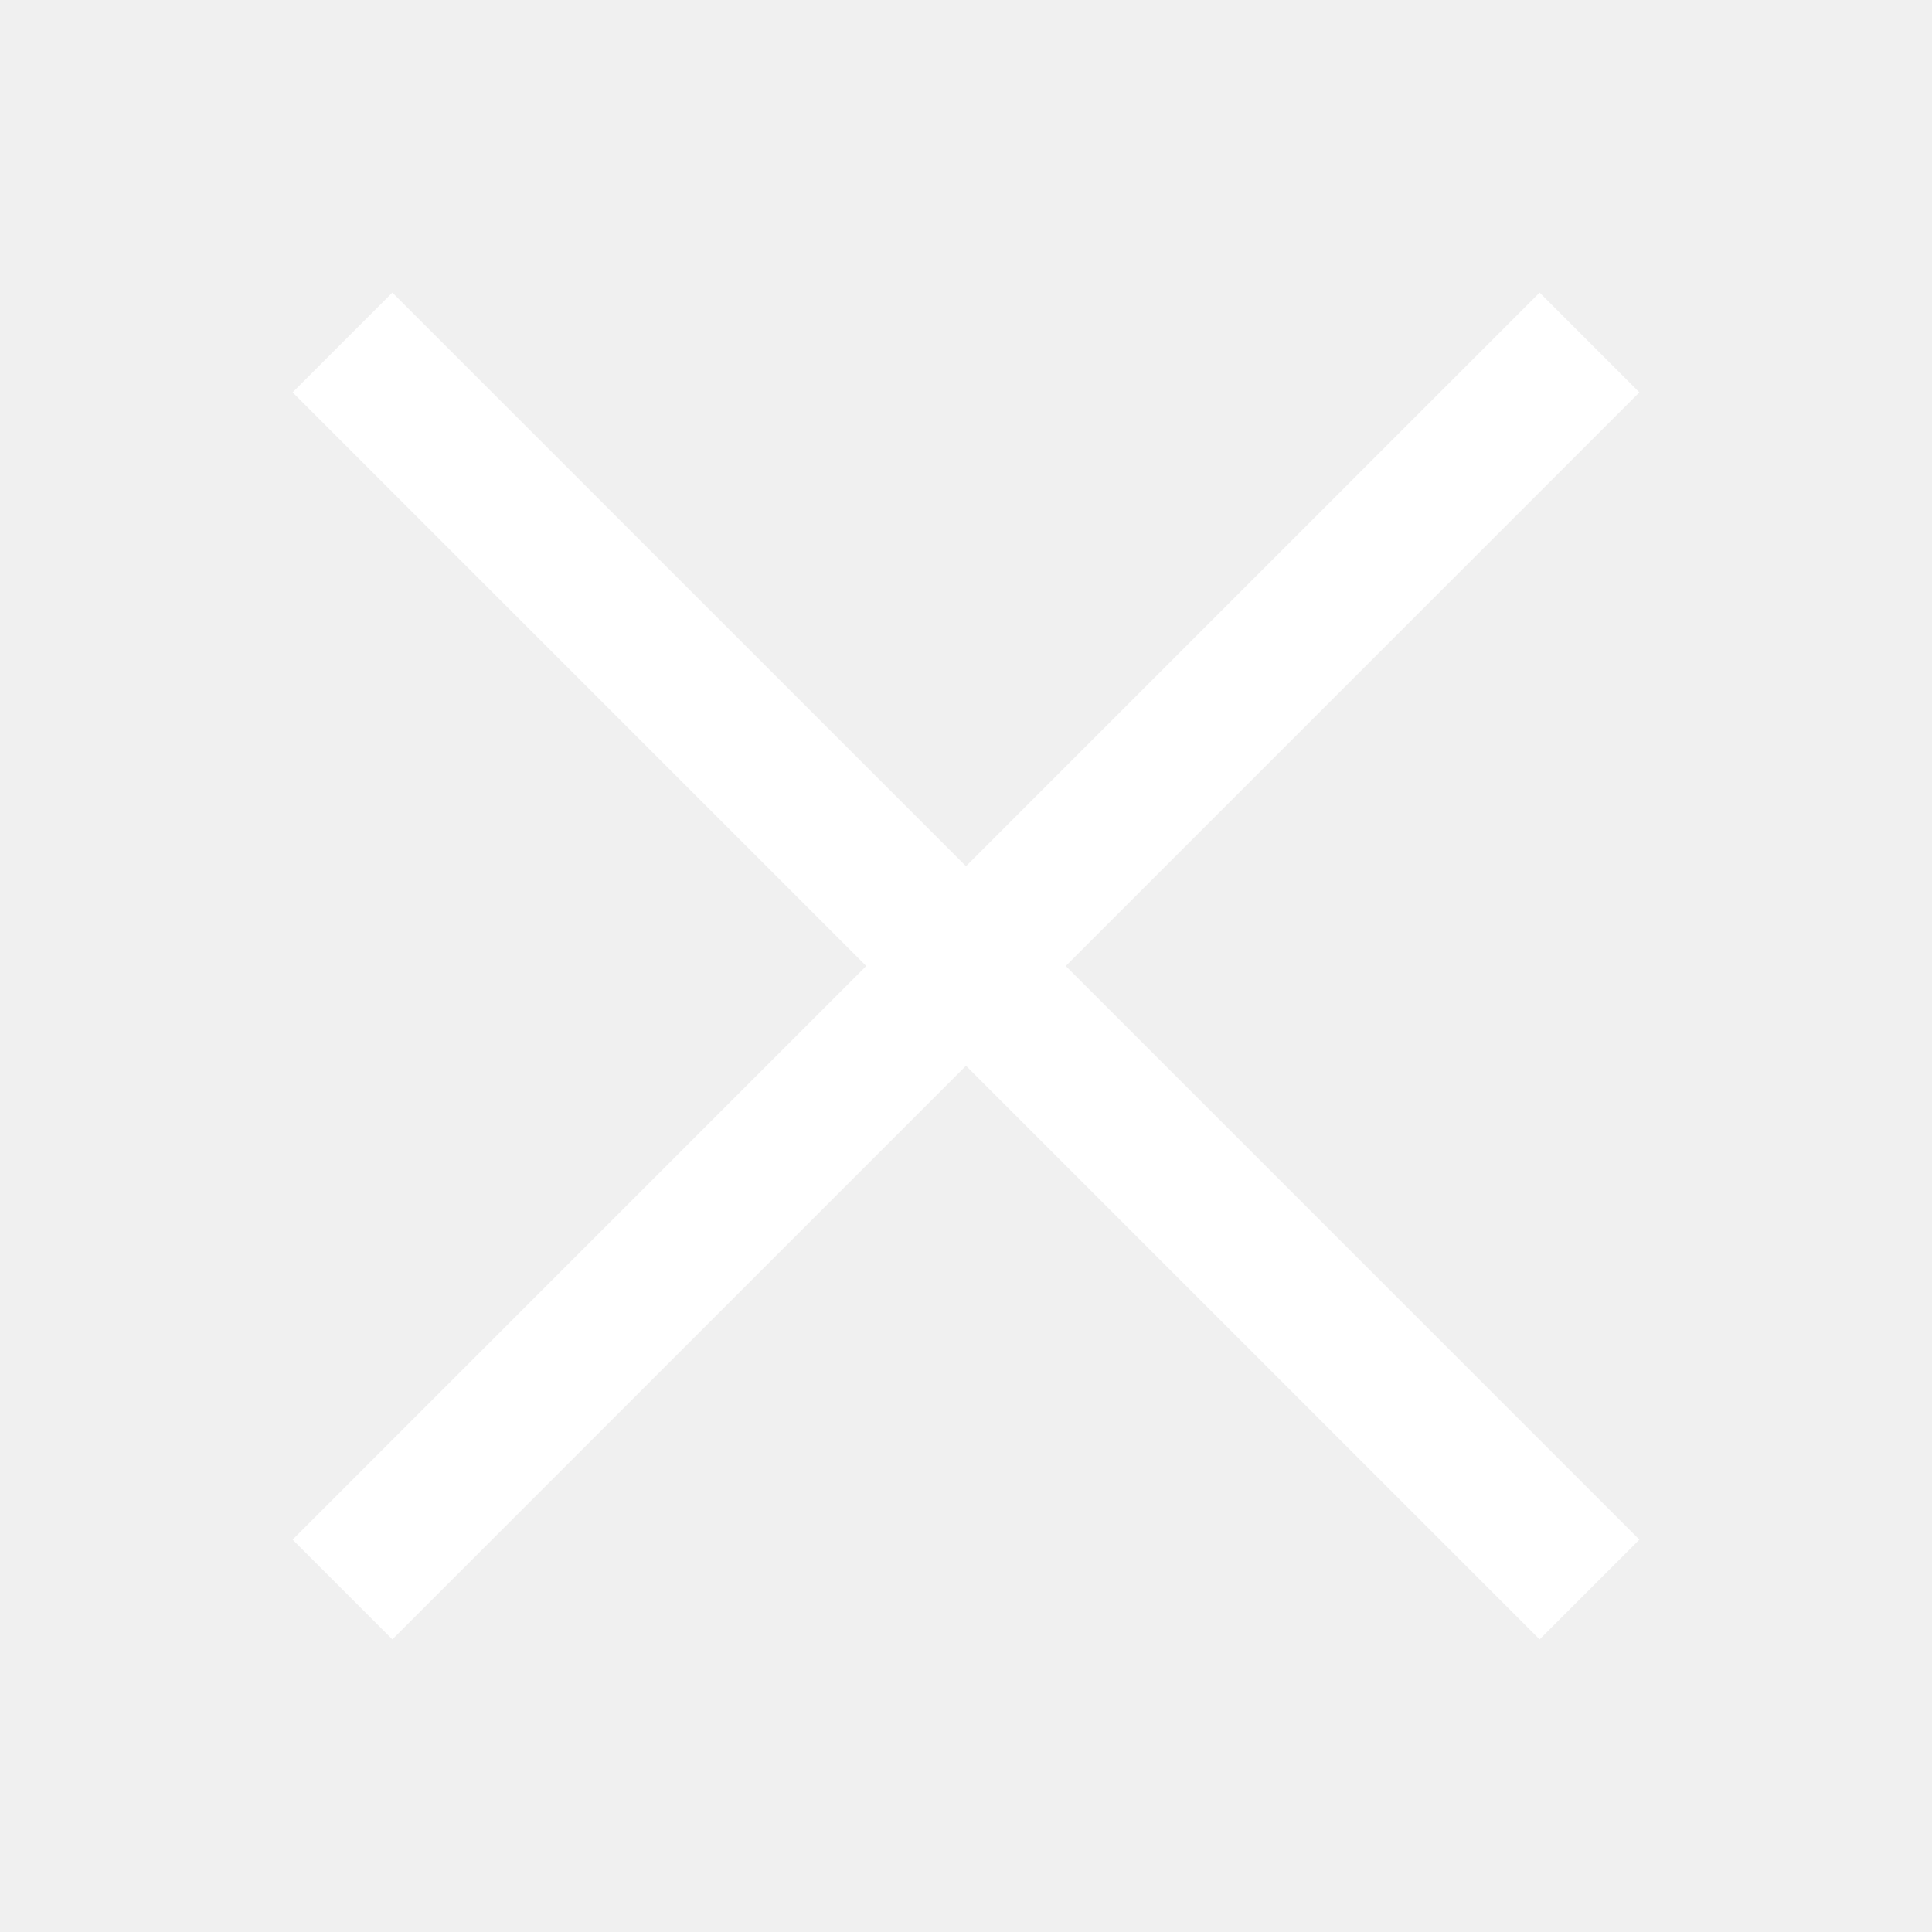
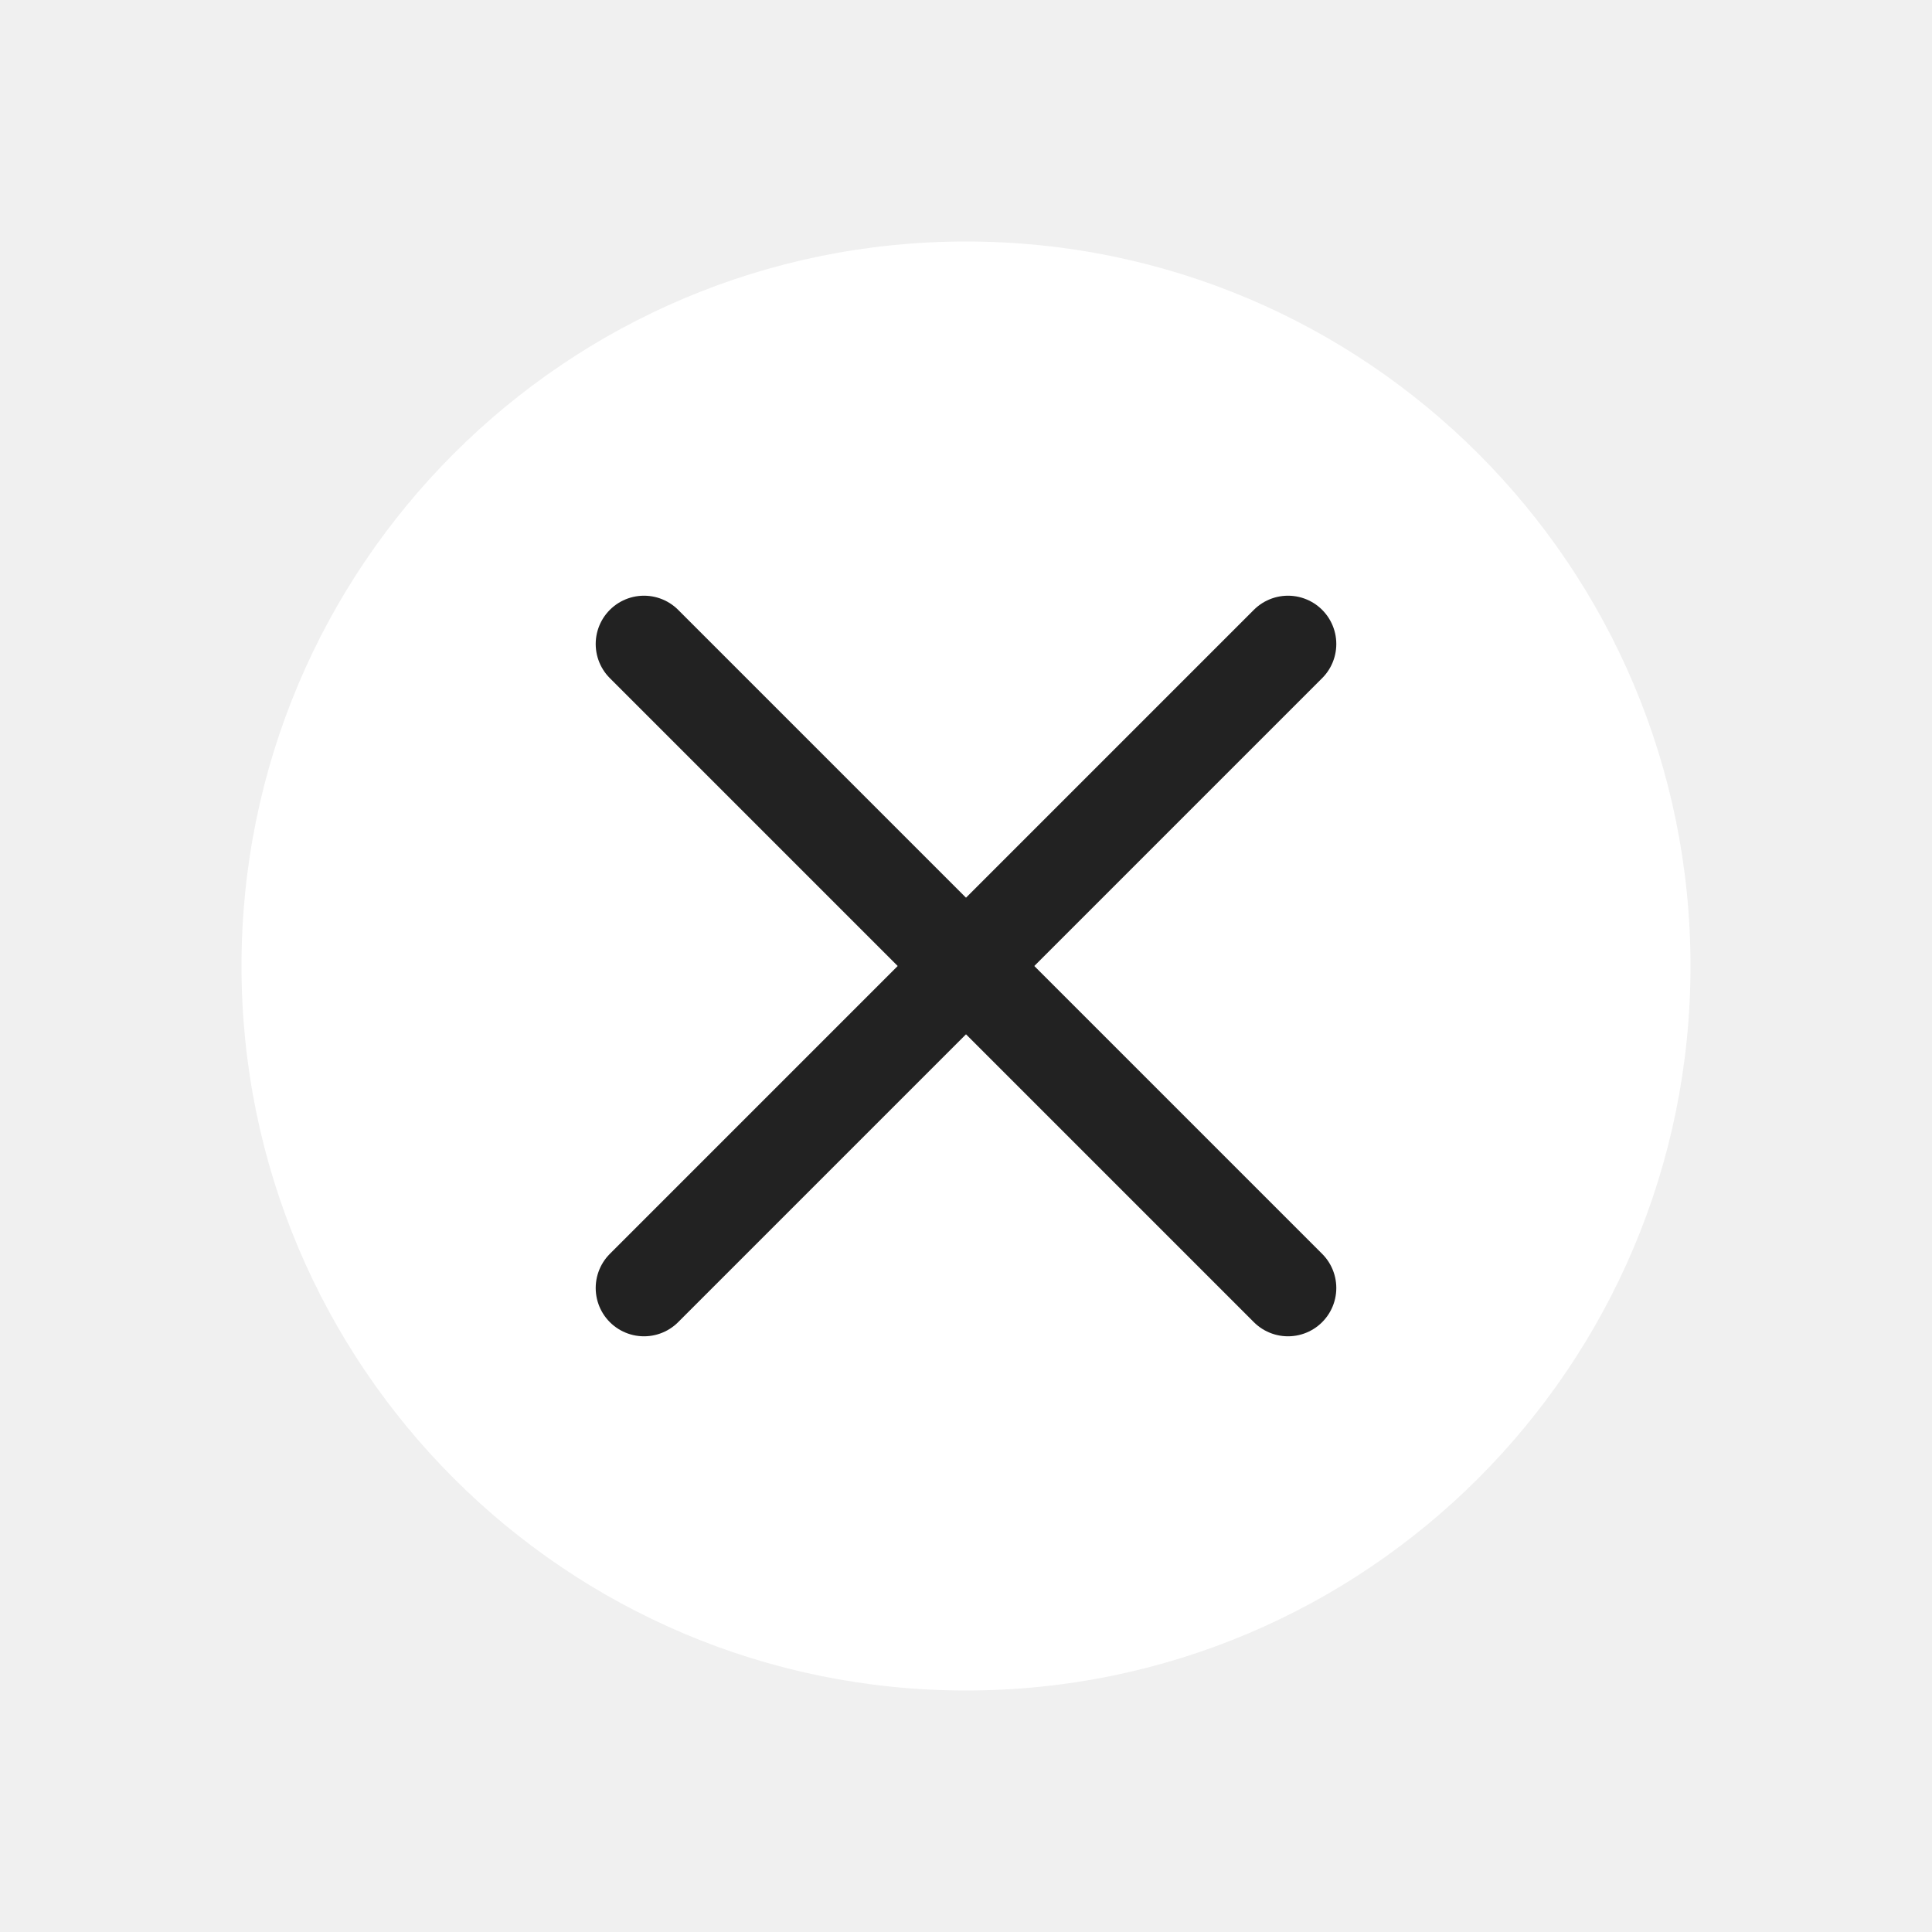
- <svg xmlns="http://www.w3.org/2000/svg" version="1.1" width="55" height="55" viewBox="0 0 55 55" xml:space="preserve">
-   <defs>
- </defs>
-   <g transform="matrix(0.71 0.71 -0.71 0.71 27.5 27.5)" id="QsBKrryApPS8OmlDlY8ck">
-     <path style="stroke: rgb(191,104,245); stroke-width: 0; stroke-dasharray: none; stroke-linecap: butt; stroke-dashoffset: 0; stroke-linejoin: miter; stroke-miterlimit: 4; fill: rgb(255,255,255); fill-rule: nonzero; opacity: 1;" vector-effect="non-scaling-stroke" transform=" translate(-25, -2)" d="M 0 0 L 50 0 L 50 4 L 0 4 z" stroke-linecap="round" />
-   </g>
-   <g transform="matrix(0.71 0.71 -0.71 0.71 27.5 27.5)" id="h5FIHX1TIt4S1Xx11oiSn">
-     <path style="stroke: rgb(191,104,245); stroke-width: 0; stroke-dasharray: none; stroke-linecap: butt; stroke-dashoffset: 0; stroke-linejoin: miter; stroke-miterlimit: 4; fill: rgb(255,255,255); fill-rule: nonzero; opacity: 1;" vector-effect="non-scaling-stroke" transform=" translate(-2, -25)" d="M 0 0 L 4 0 L 4 50 L 0 50 z" stroke-linecap="round" />
-   </g>
+ <svg xmlns="http://www.w3.org/2000/svg" width="24" height="24" viewBox="0 0 24 24" fill="none">
+   <circle cx="12" cy="12" r="9" fill="white" />
+   <path d="M16 8L8 16" stroke="#222222" stroke-width="1.2" stroke-linecap="round" stroke-linejoin="round" />
+   <path d="M8 8L16 16" stroke="#222222" stroke-width="1.2" stroke-linecap="round" stroke-linejoin="round" />
</svg>
